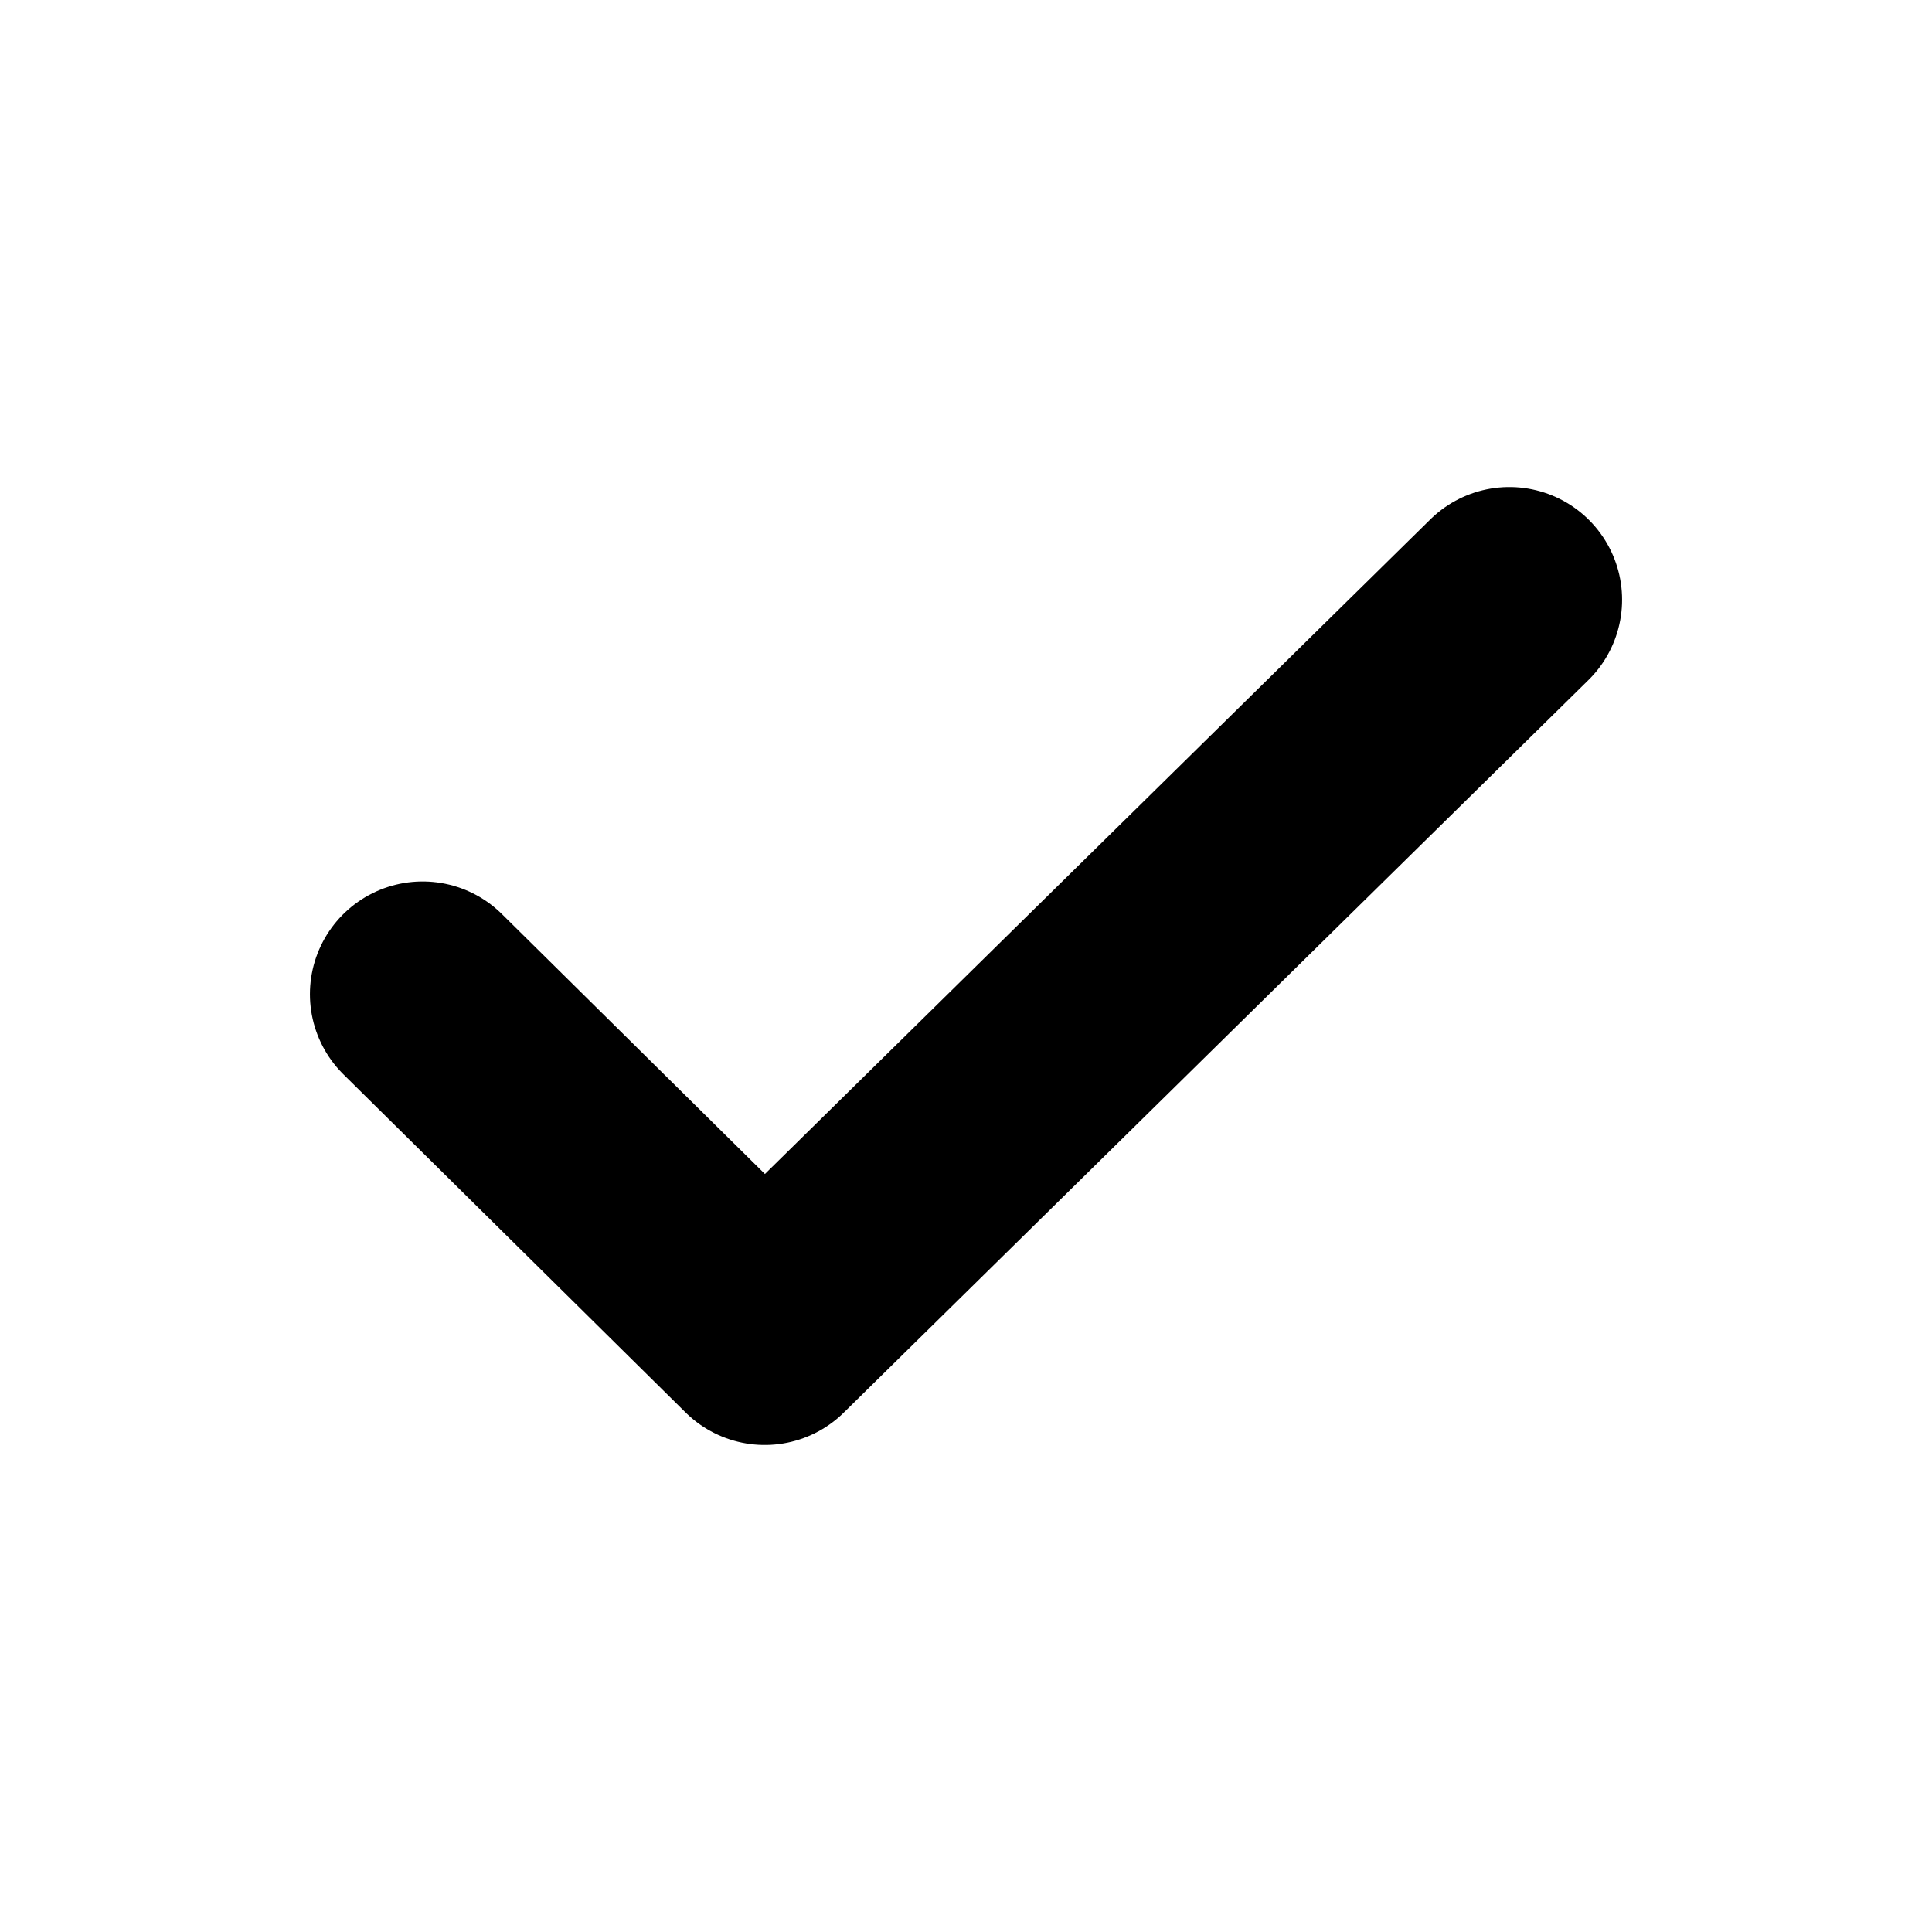
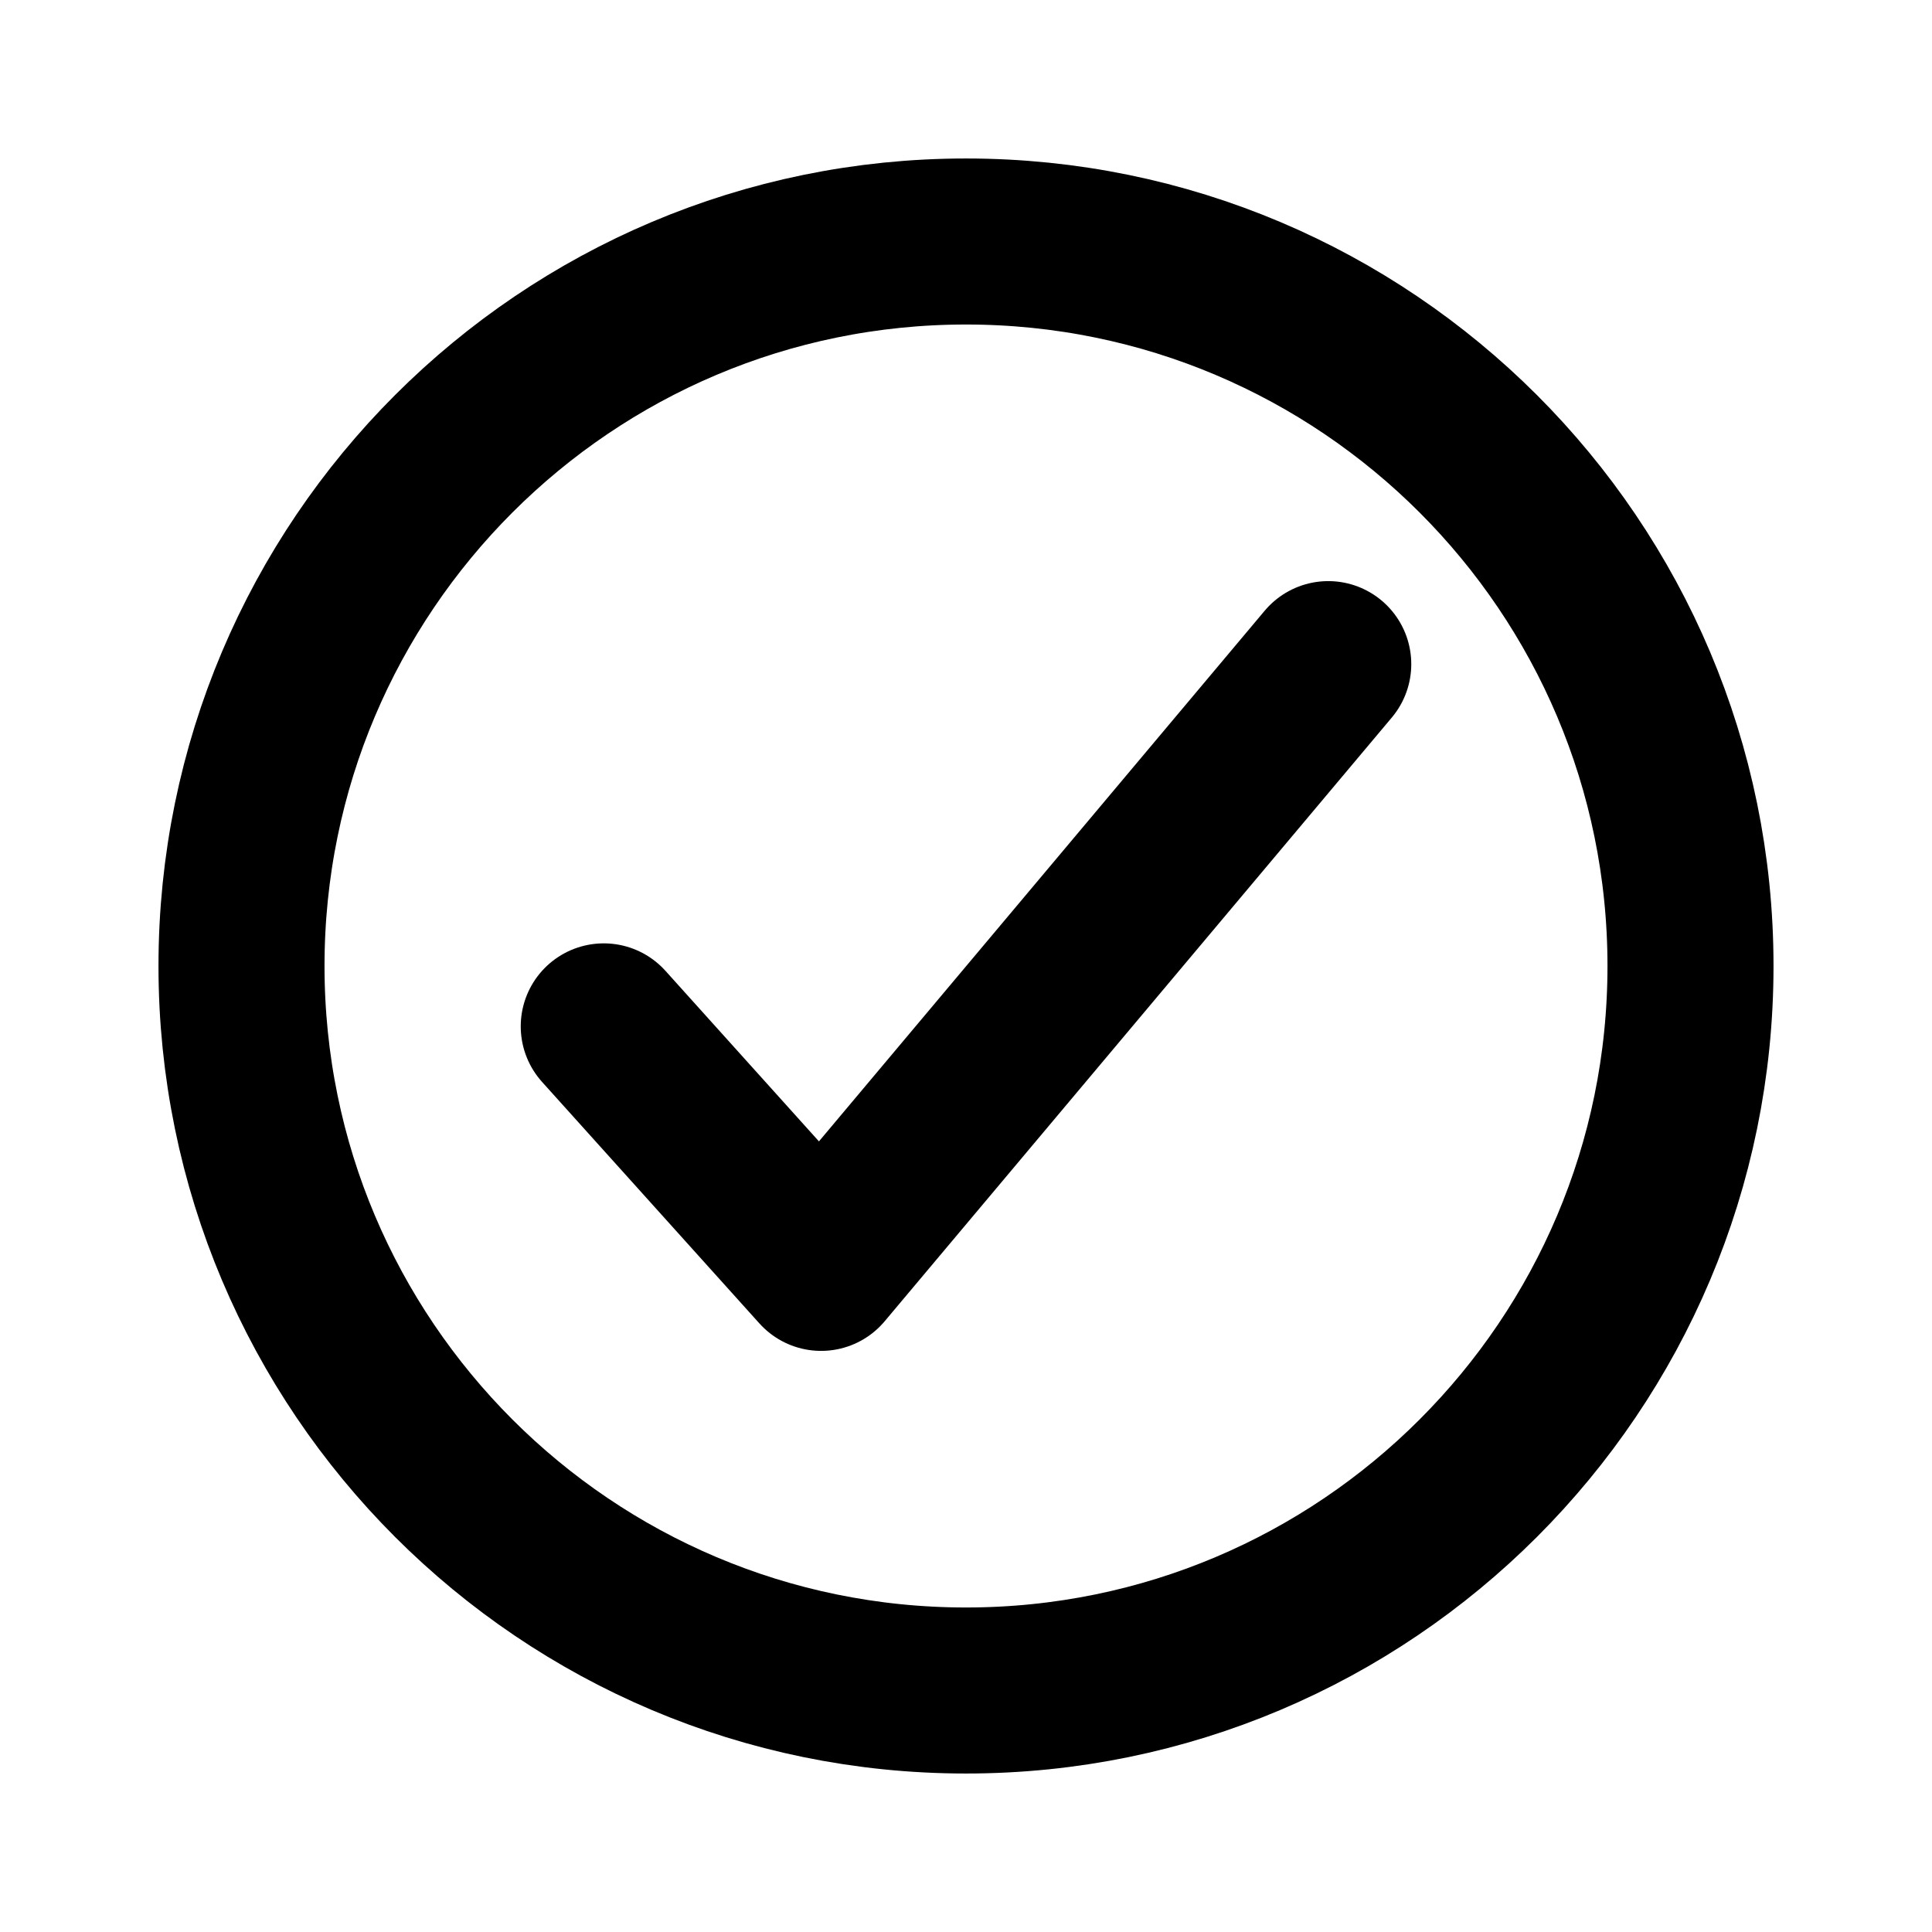
- <svg xmlns="http://www.w3.org/2000/svg" width="24" height="24" viewBox="0 0 24 24" fill="none">
-   <path d="m5.25 12.35 4.25 4.2 9.25-9.1" stroke="currentColor" stroke-width="2.8" stroke-linecap="round" stroke-linejoin="round" />
+ <svg xmlns="http://www.w3.org/2000/svg" viewBox="0 0 512 512">
+   <path d="M448 256c0-106-86-192-192-192S64 150 64 256s86 192 192 192 192-86 192-192z" fill="none" stroke="currentColor" stroke-miterlimit="10" stroke-width="44" />
+   <path fill="none" stroke="currentColor" stroke-linecap="round" stroke-linejoin="round" stroke-width="44" d="M352 176L217.6 336 160 272" />
</svg>
